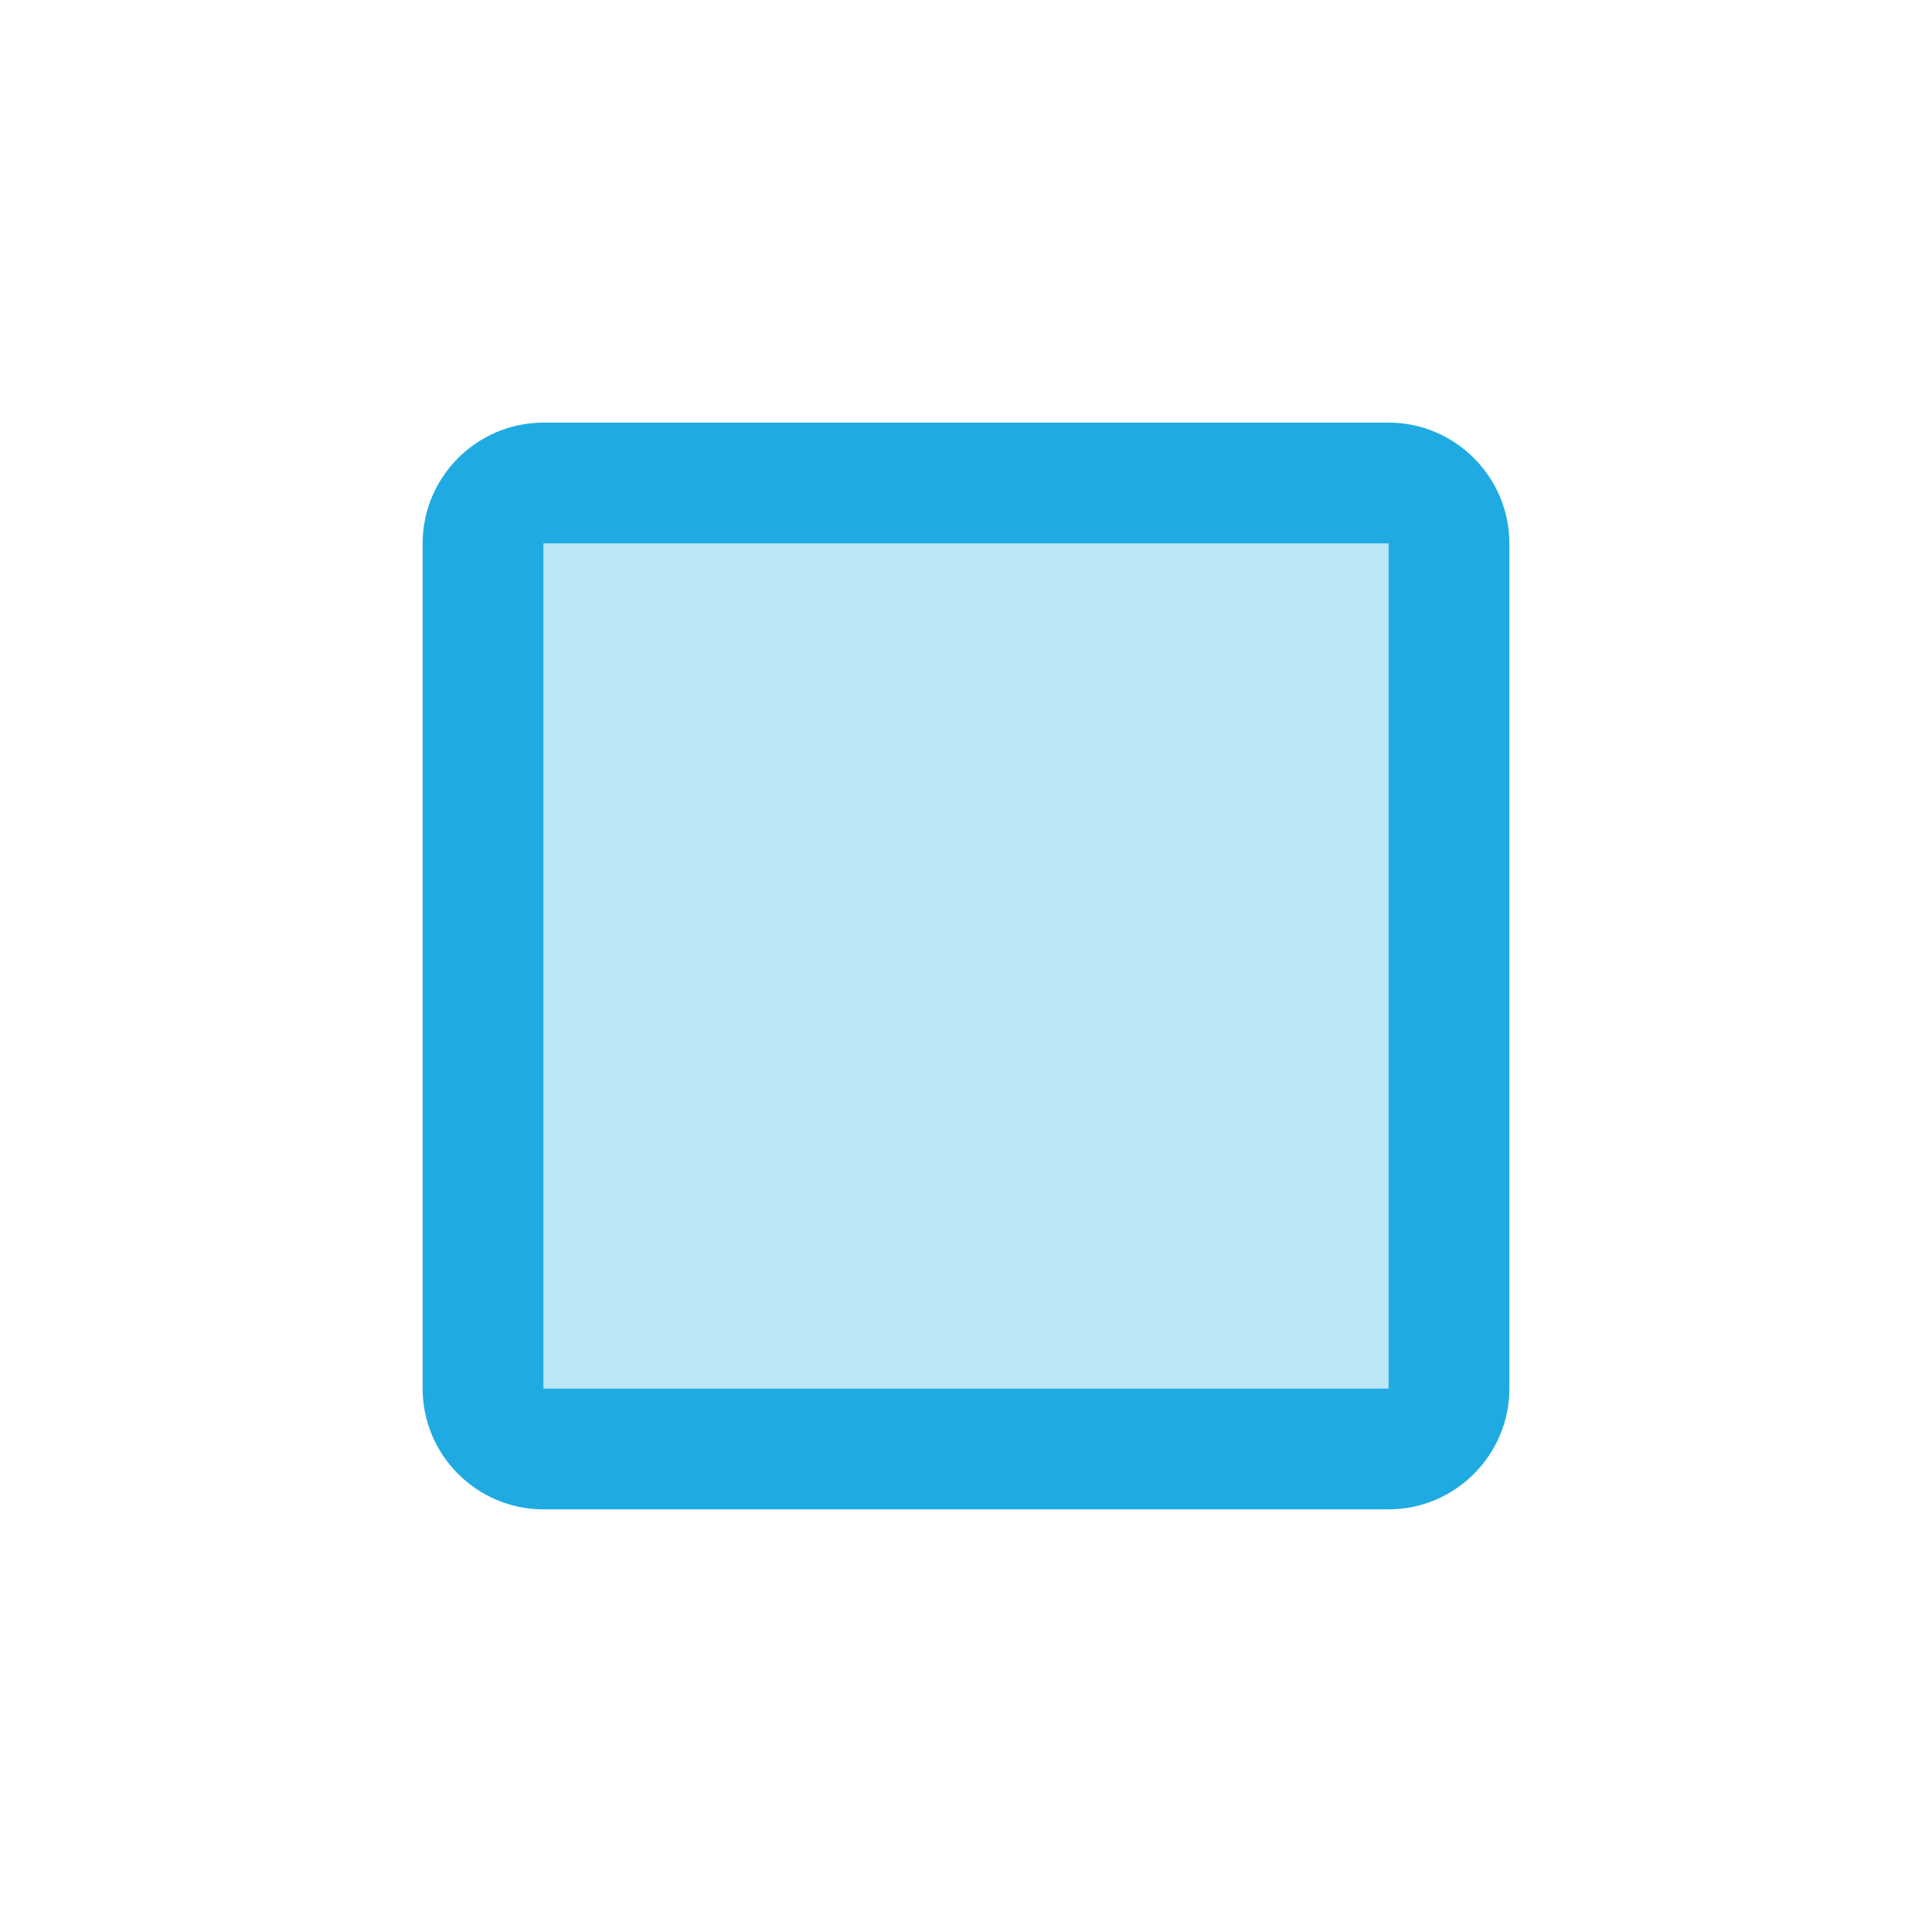
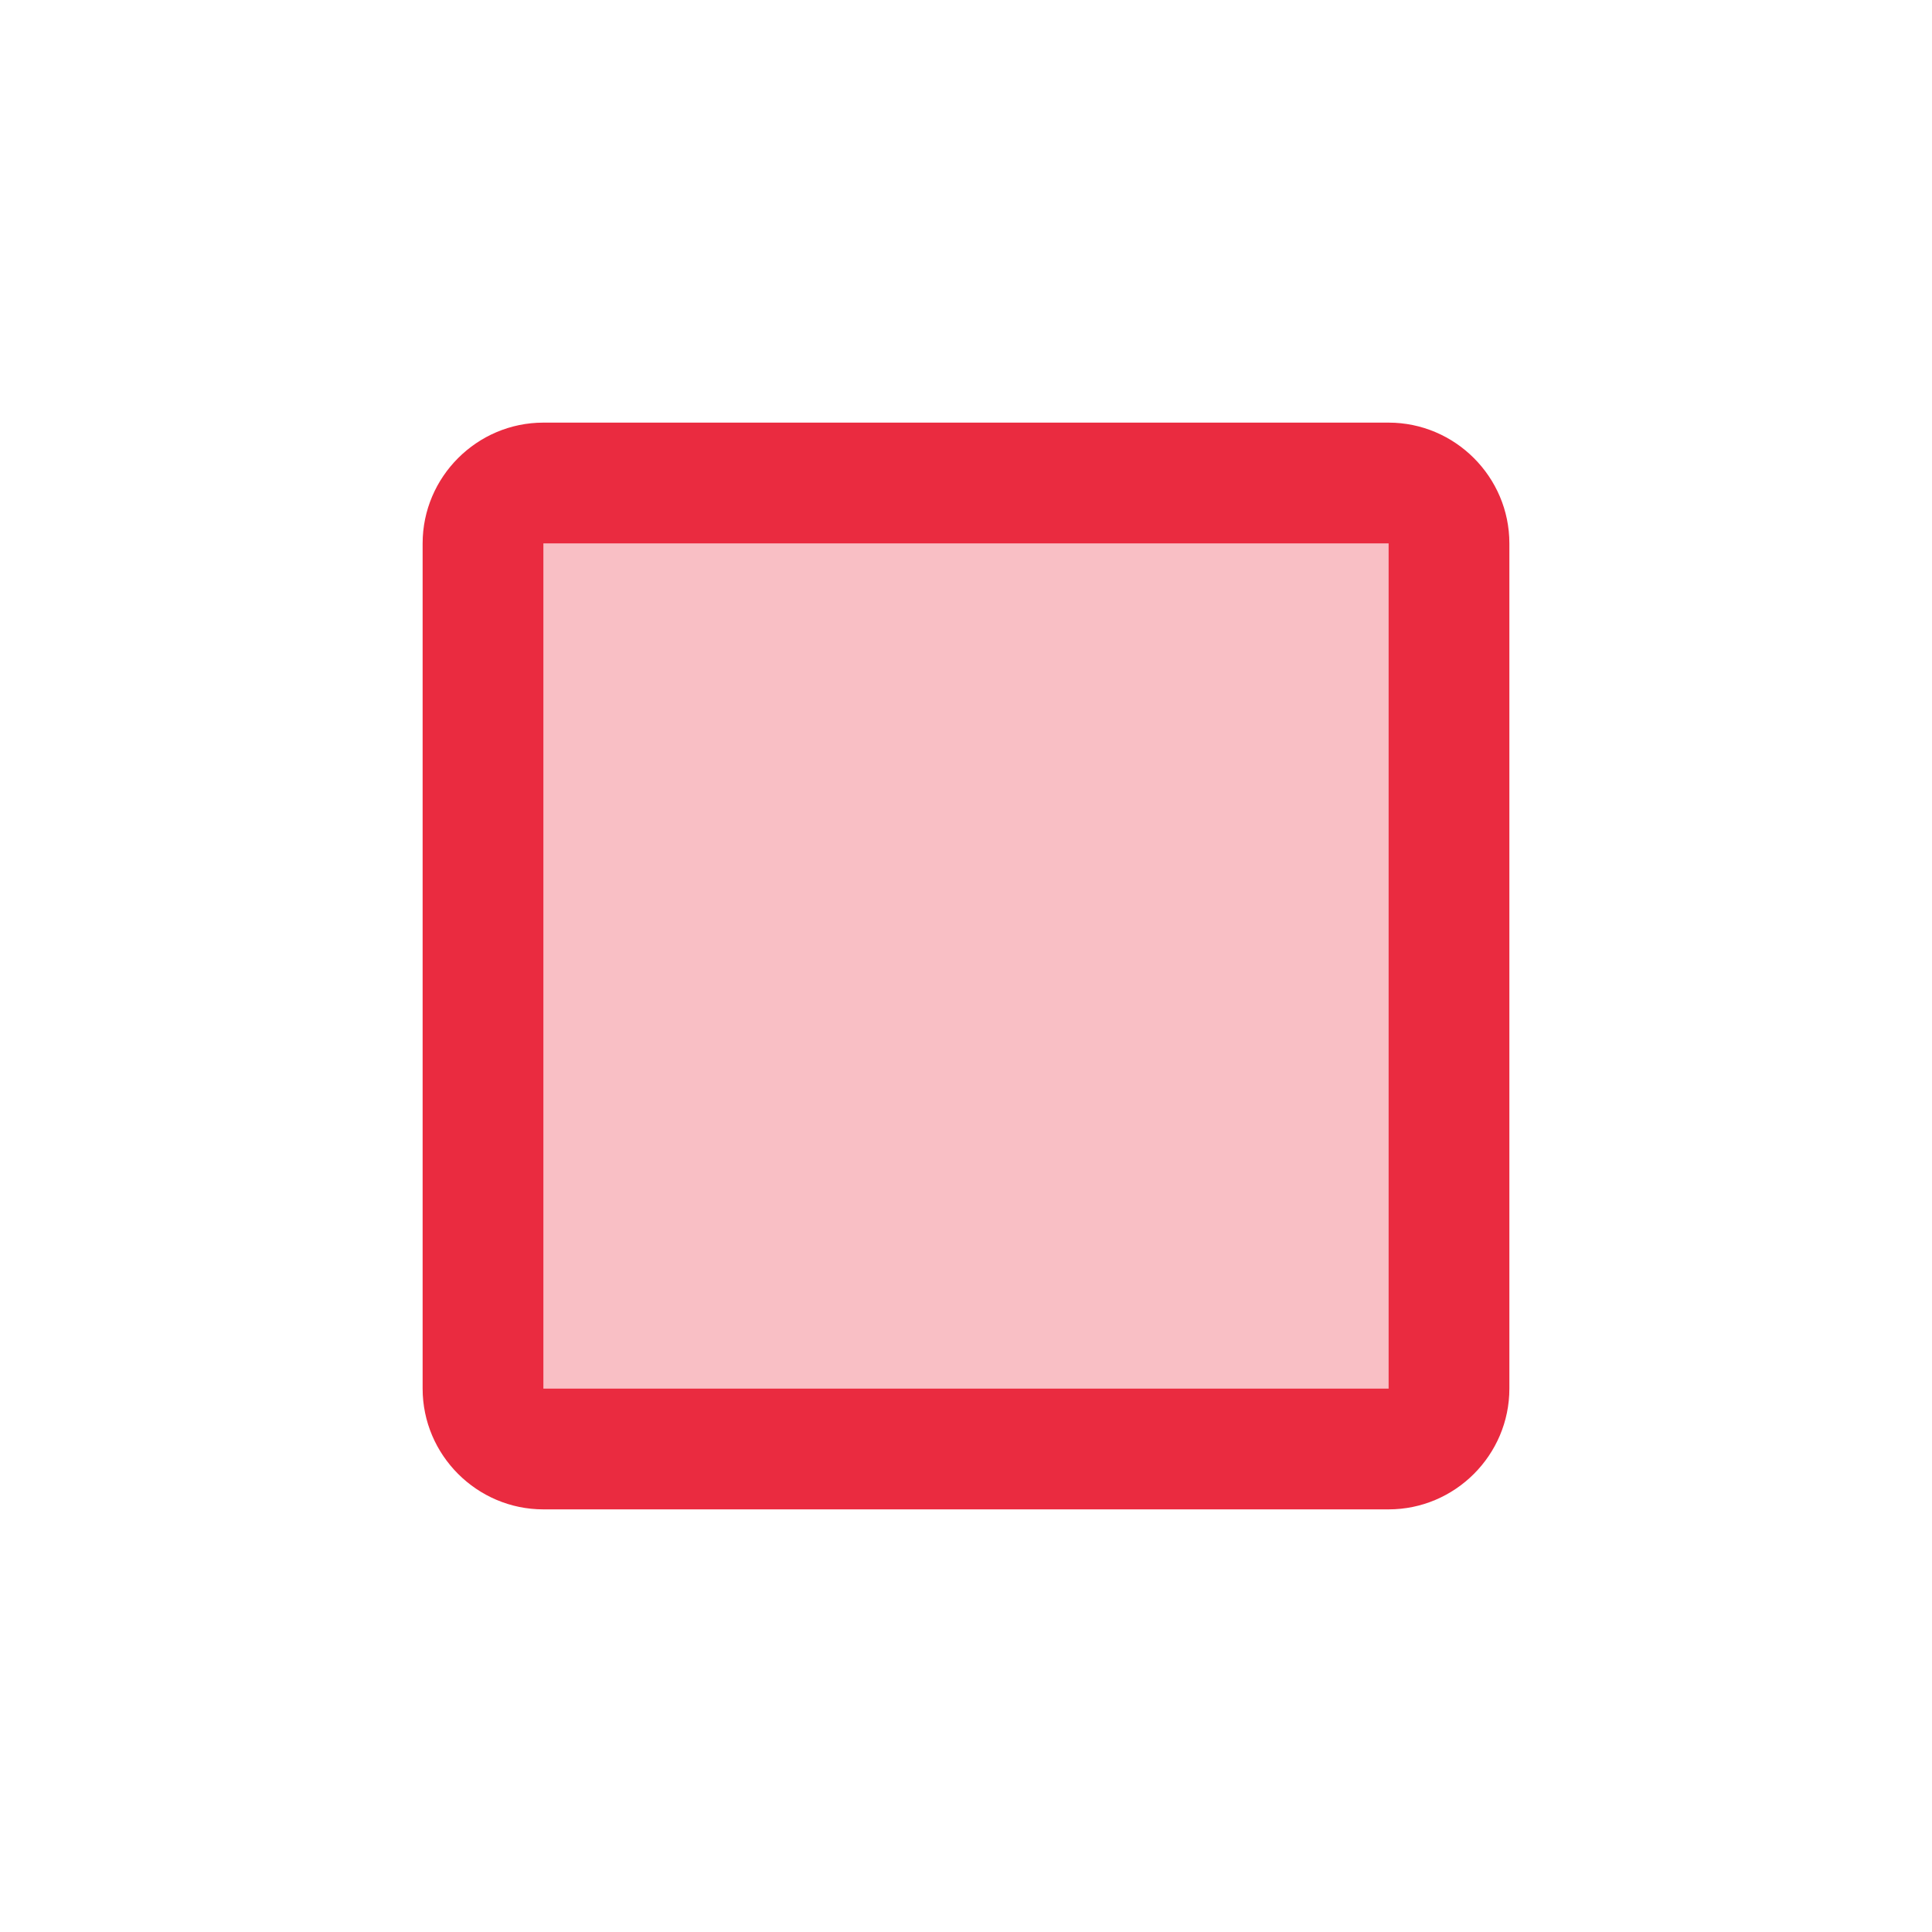
<svg xmlns="http://www.w3.org/2000/svg" version="1.1" id="Layer_1" x="0px" y="0px" viewBox="0 0 32 32" style="enable-background:new 0 0 32 32;" xml:space="preserve">
  <style type="text/css">
	.st0{opacity:0.302;}
- 	.st1{fill-rule:evenodd;clip-rule:evenodd;fill:#1FABE2;}
+ 	.st1{fill-rule:evenodd;clip-rule:evenodd;fill:#ea2b40;}
</style>
  <g id="Rectangle_3_copy_3" class="st0">
    <g>
      <rect x="8" y="8" class="st1" width="16" height="16" />
    </g>
  </g>
  <g id="Rectangle_2_copy_13">
    <g>
      <path class="st1" d="M23,7H9C7.9,7,7,7.9,7,9v14c0,1.1,0.9,2,2,2h14c1.1,0,2-0.9,2-2V9C25,7.9,24.1,7,23,7z M23,23H9V9h14V23z" />
    </g>
  </g>
</svg>
